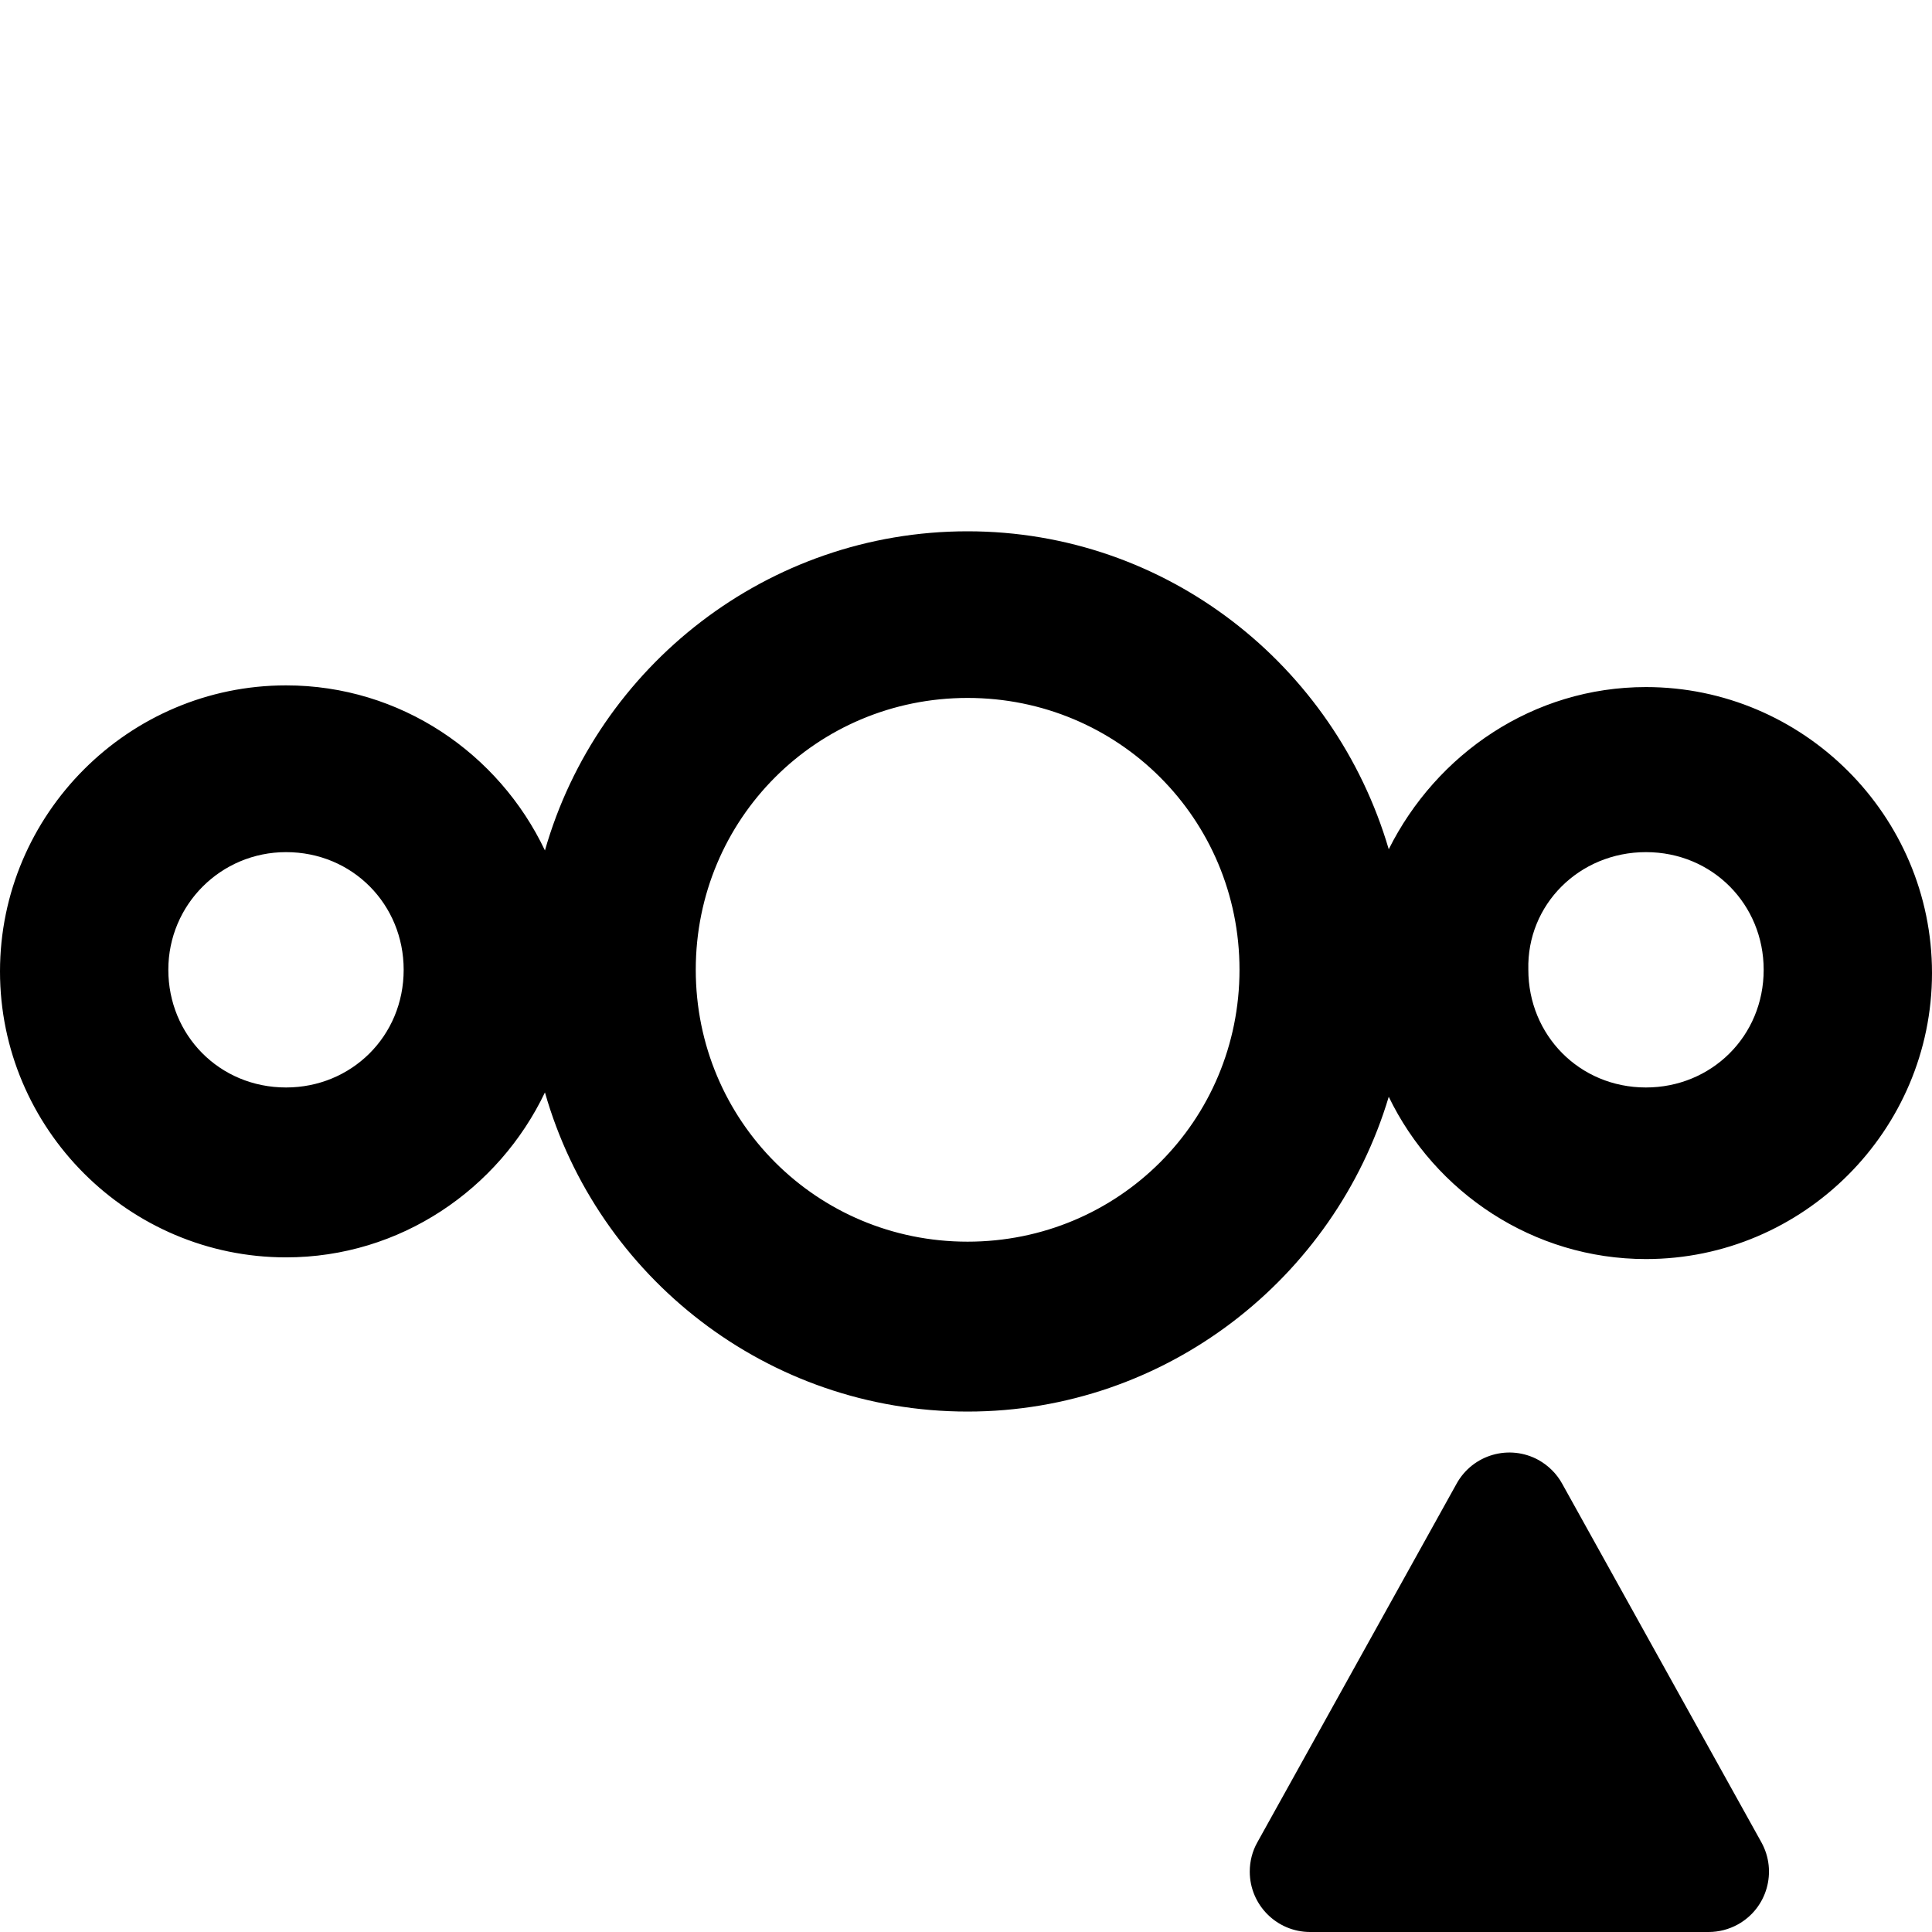
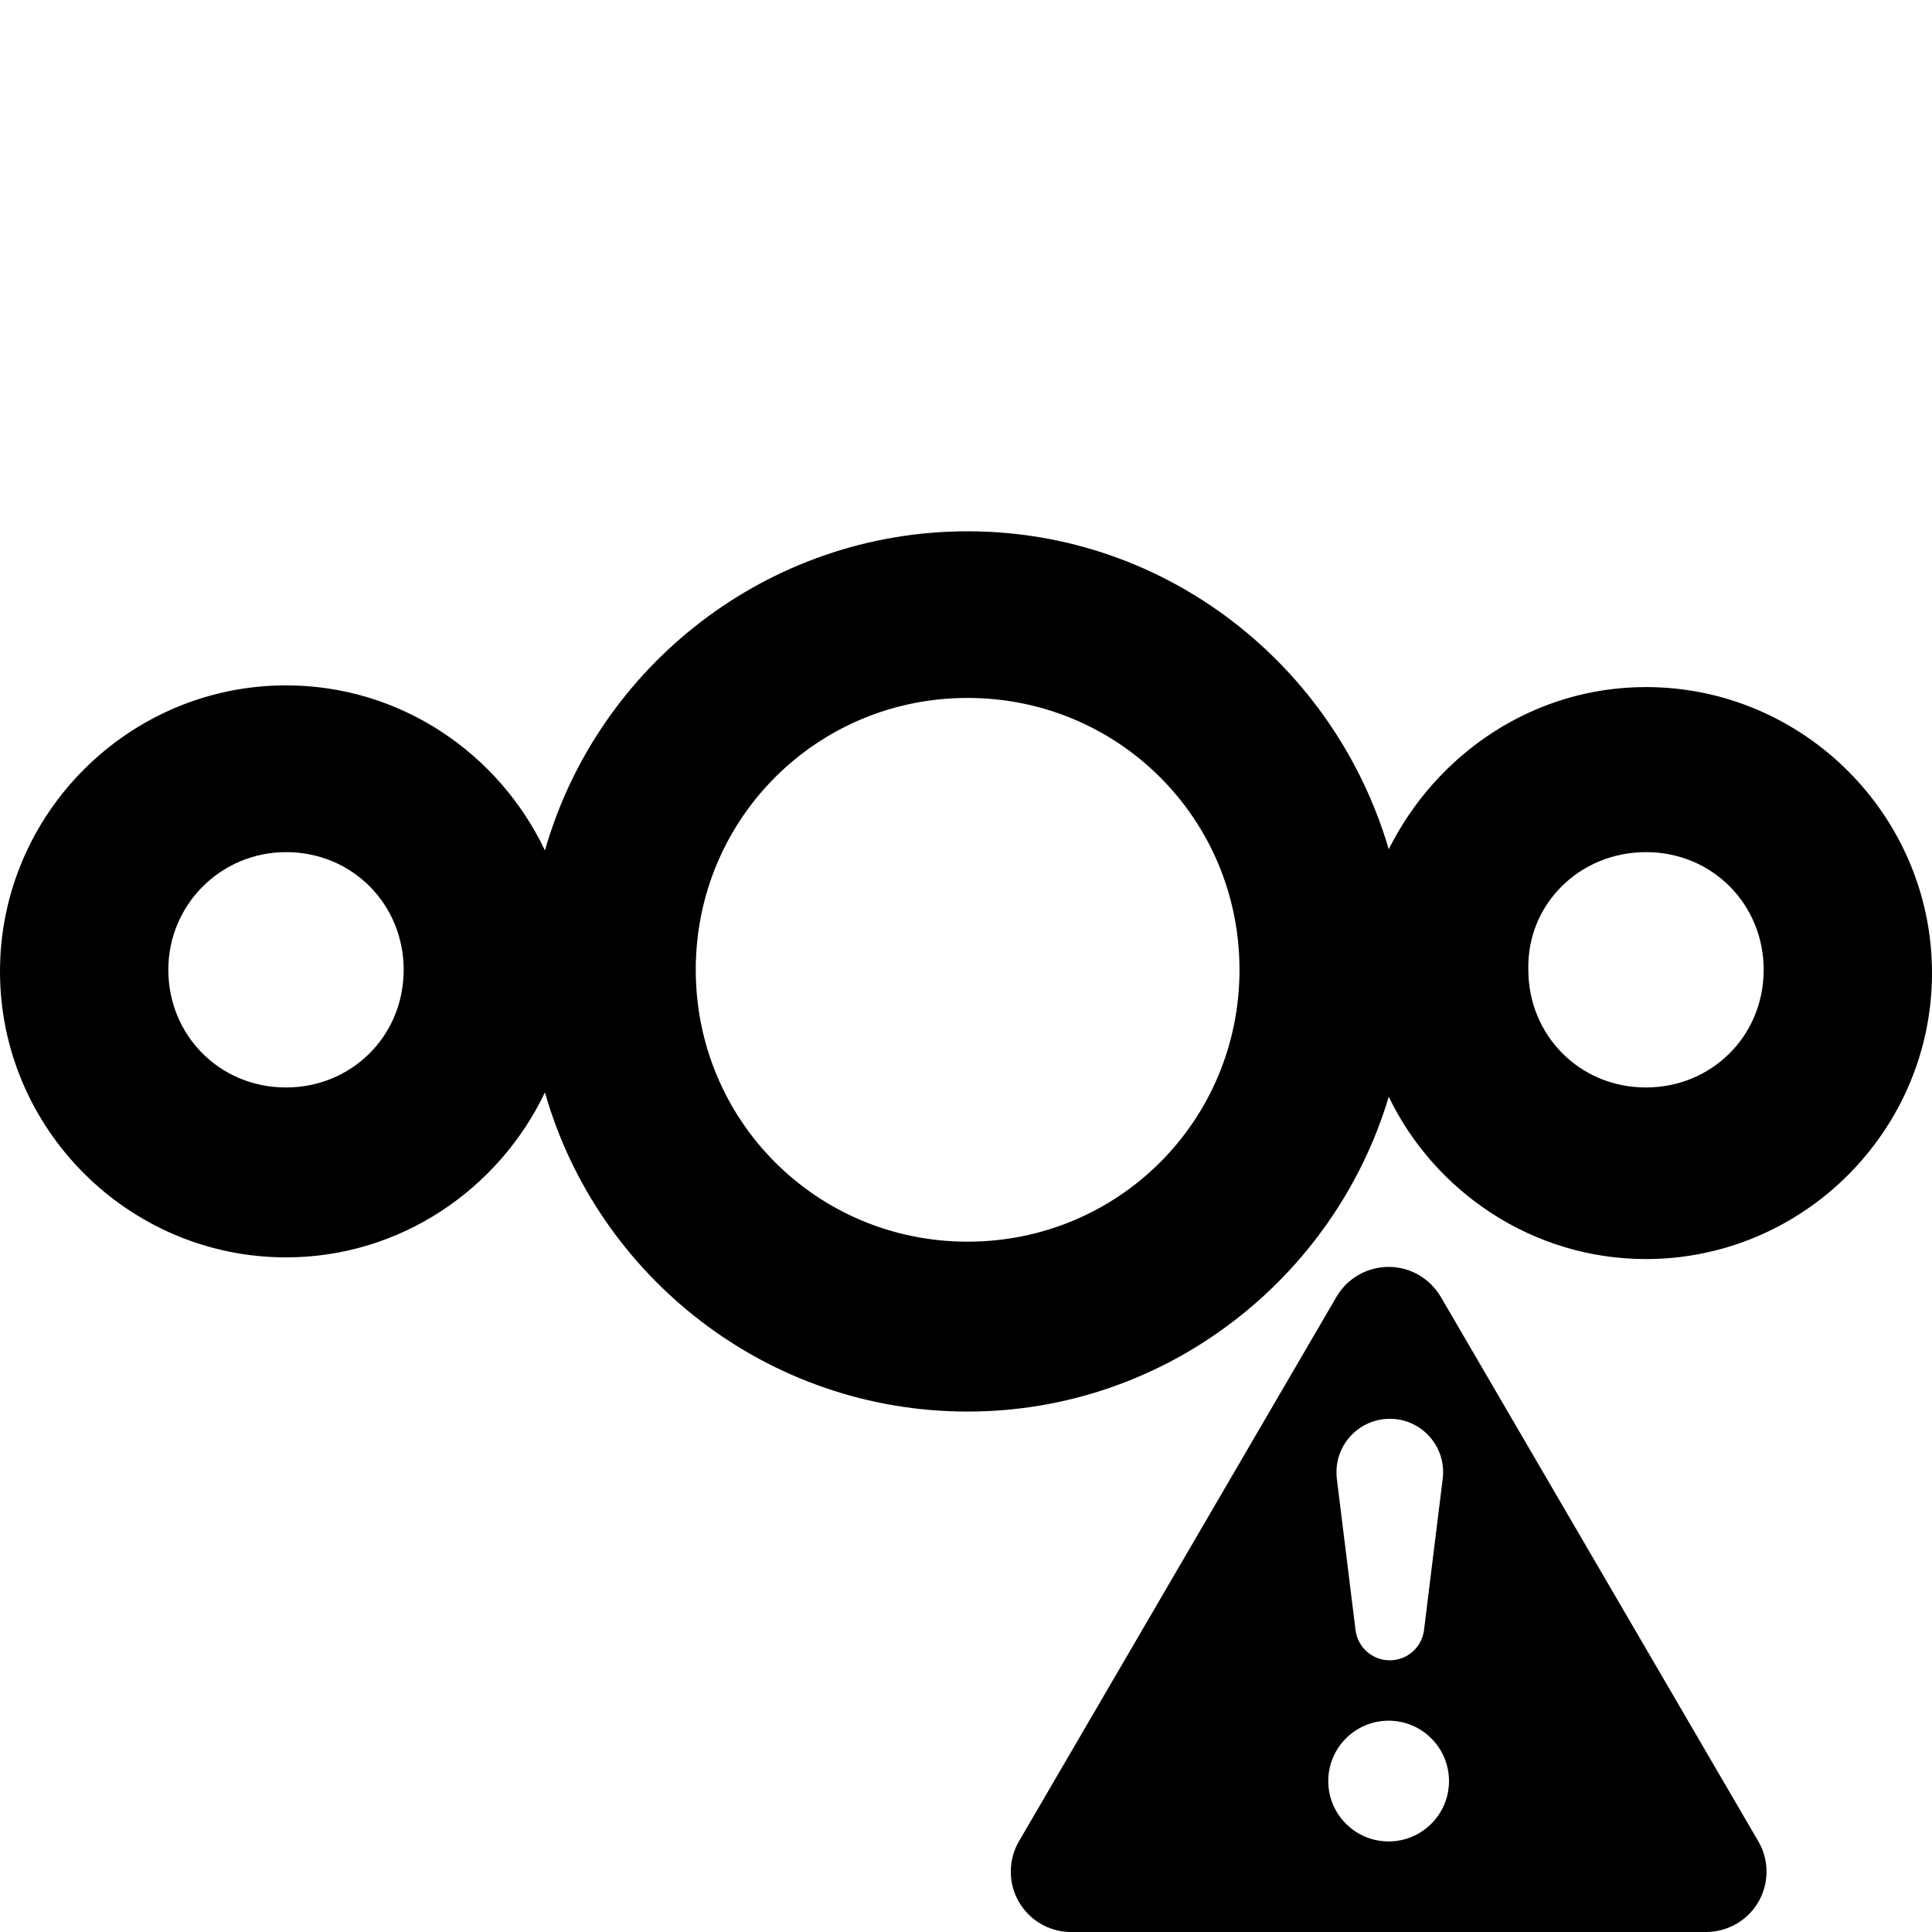
<svg xmlns="http://www.w3.org/2000/svg" width="16" height="16" viewBox="0 0 16 16">
  <g fill="none" fill-rule="evenodd">
    <path fill="#000" fill-rule="nonzero" d="M8.013,0 C6.355,0 4.948,1.119 4.513,2.643 C4.131,1.839 3.317,1.276 2.369,1.276 C1.065,1.276 0,2.342 0,3.645 C0,4.948 1.065,6.013 2.369,6.013 C3.317,6.013 4.131,5.447 4.513,4.647 C4.948,6.174 6.355,7.29 8.013,7.29 C9.658,7.29 11.052,6.184 11.501,4.683 C11.883,5.474 12.697,6.027 13.631,6.027 C14.935,6.027 16,4.961 16,3.658 C16,2.355 14.935,1.29 13.631,1.29 C12.697,1.29 11.896,1.843 11.501,2.633 C11.052,1.106 9.658,0 8.013,0 Z M8.013,1.38 C9.263,1.38 10.265,2.382 10.265,3.631 C10.265,4.881 9.263,5.883 8.013,5.883 C6.764,5.883 5.762,4.881 5.762,3.631 C5.762,2.382 6.764,1.38 8.013,1.38 Z M2.369,2.657 C2.921,2.657 3.343,3.092 3.343,3.631 C3.343,4.184 2.908,4.606 2.369,4.606 C1.816,4.606 1.394,4.171 1.394,3.631 C1.394,3.092 1.829,2.657 2.369,2.657 Z M13.631,2.657 C14.184,2.657 14.606,3.092 14.606,3.631 C14.606,4.184 14.171,4.606 13.631,4.606 C13.079,4.606 12.657,4.171 12.657,3.631 C12.643,3.092 13.079,2.657 13.631,2.657 Z" transform="translate(0 4.4)" />
-     <path fill="#000" d="M12.937,12.287 L14.587,15.257 C14.721,15.499 14.634,15.803 14.393,15.937 C14.319,15.978 14.235,16 14.15,16 L10.85,16 C10.574,16 10.35,15.776 10.35,15.5 C10.35,15.415 10.371,15.331 10.413,15.257 L12.063,12.287 C12.197,12.045 12.501,11.958 12.743,12.092 C12.824,12.138 12.892,12.205 12.937,12.287 Z" />
+     <path fill="#000" d="M11.752,10.56 C11.826,10.604 11.888,10.666 11.932,10.74 L14.561,15.248 C14.701,15.487 14.62,15.793 14.381,15.932 C14.305,15.976 14.218,16 14.129,16 L8.871,16 C8.594,16 8.371,15.776 8.371,15.5 C8.371,15.411 8.394,15.325 8.439,15.248 L11.068,10.74 C11.207,10.502 11.513,10.421 11.752,10.56 Z M11.5,14.25 C11.224,14.25 11,14.474 11,14.75 C11,15.026 11.224,15.25 11.5,15.25 C11.776,15.25 12,15.026 12,14.75 C12,14.474 11.776,14.25 11.5,14.25 Z M11.51,11.75 C11.266,11.75 11.068,11.948 11.068,12.192 C11.068,12.21 11.069,12.228 11.071,12.246 L11.226,13.5 C11.244,13.643 11.365,13.75 11.51,13.75 C11.654,13.75 11.775,13.643 11.793,13.5 L11.948,12.246 C11.978,12.004 11.806,11.783 11.564,11.753 C11.546,11.751 11.528,11.75 11.51,11.75 Z" />
  </g>
</svg>
